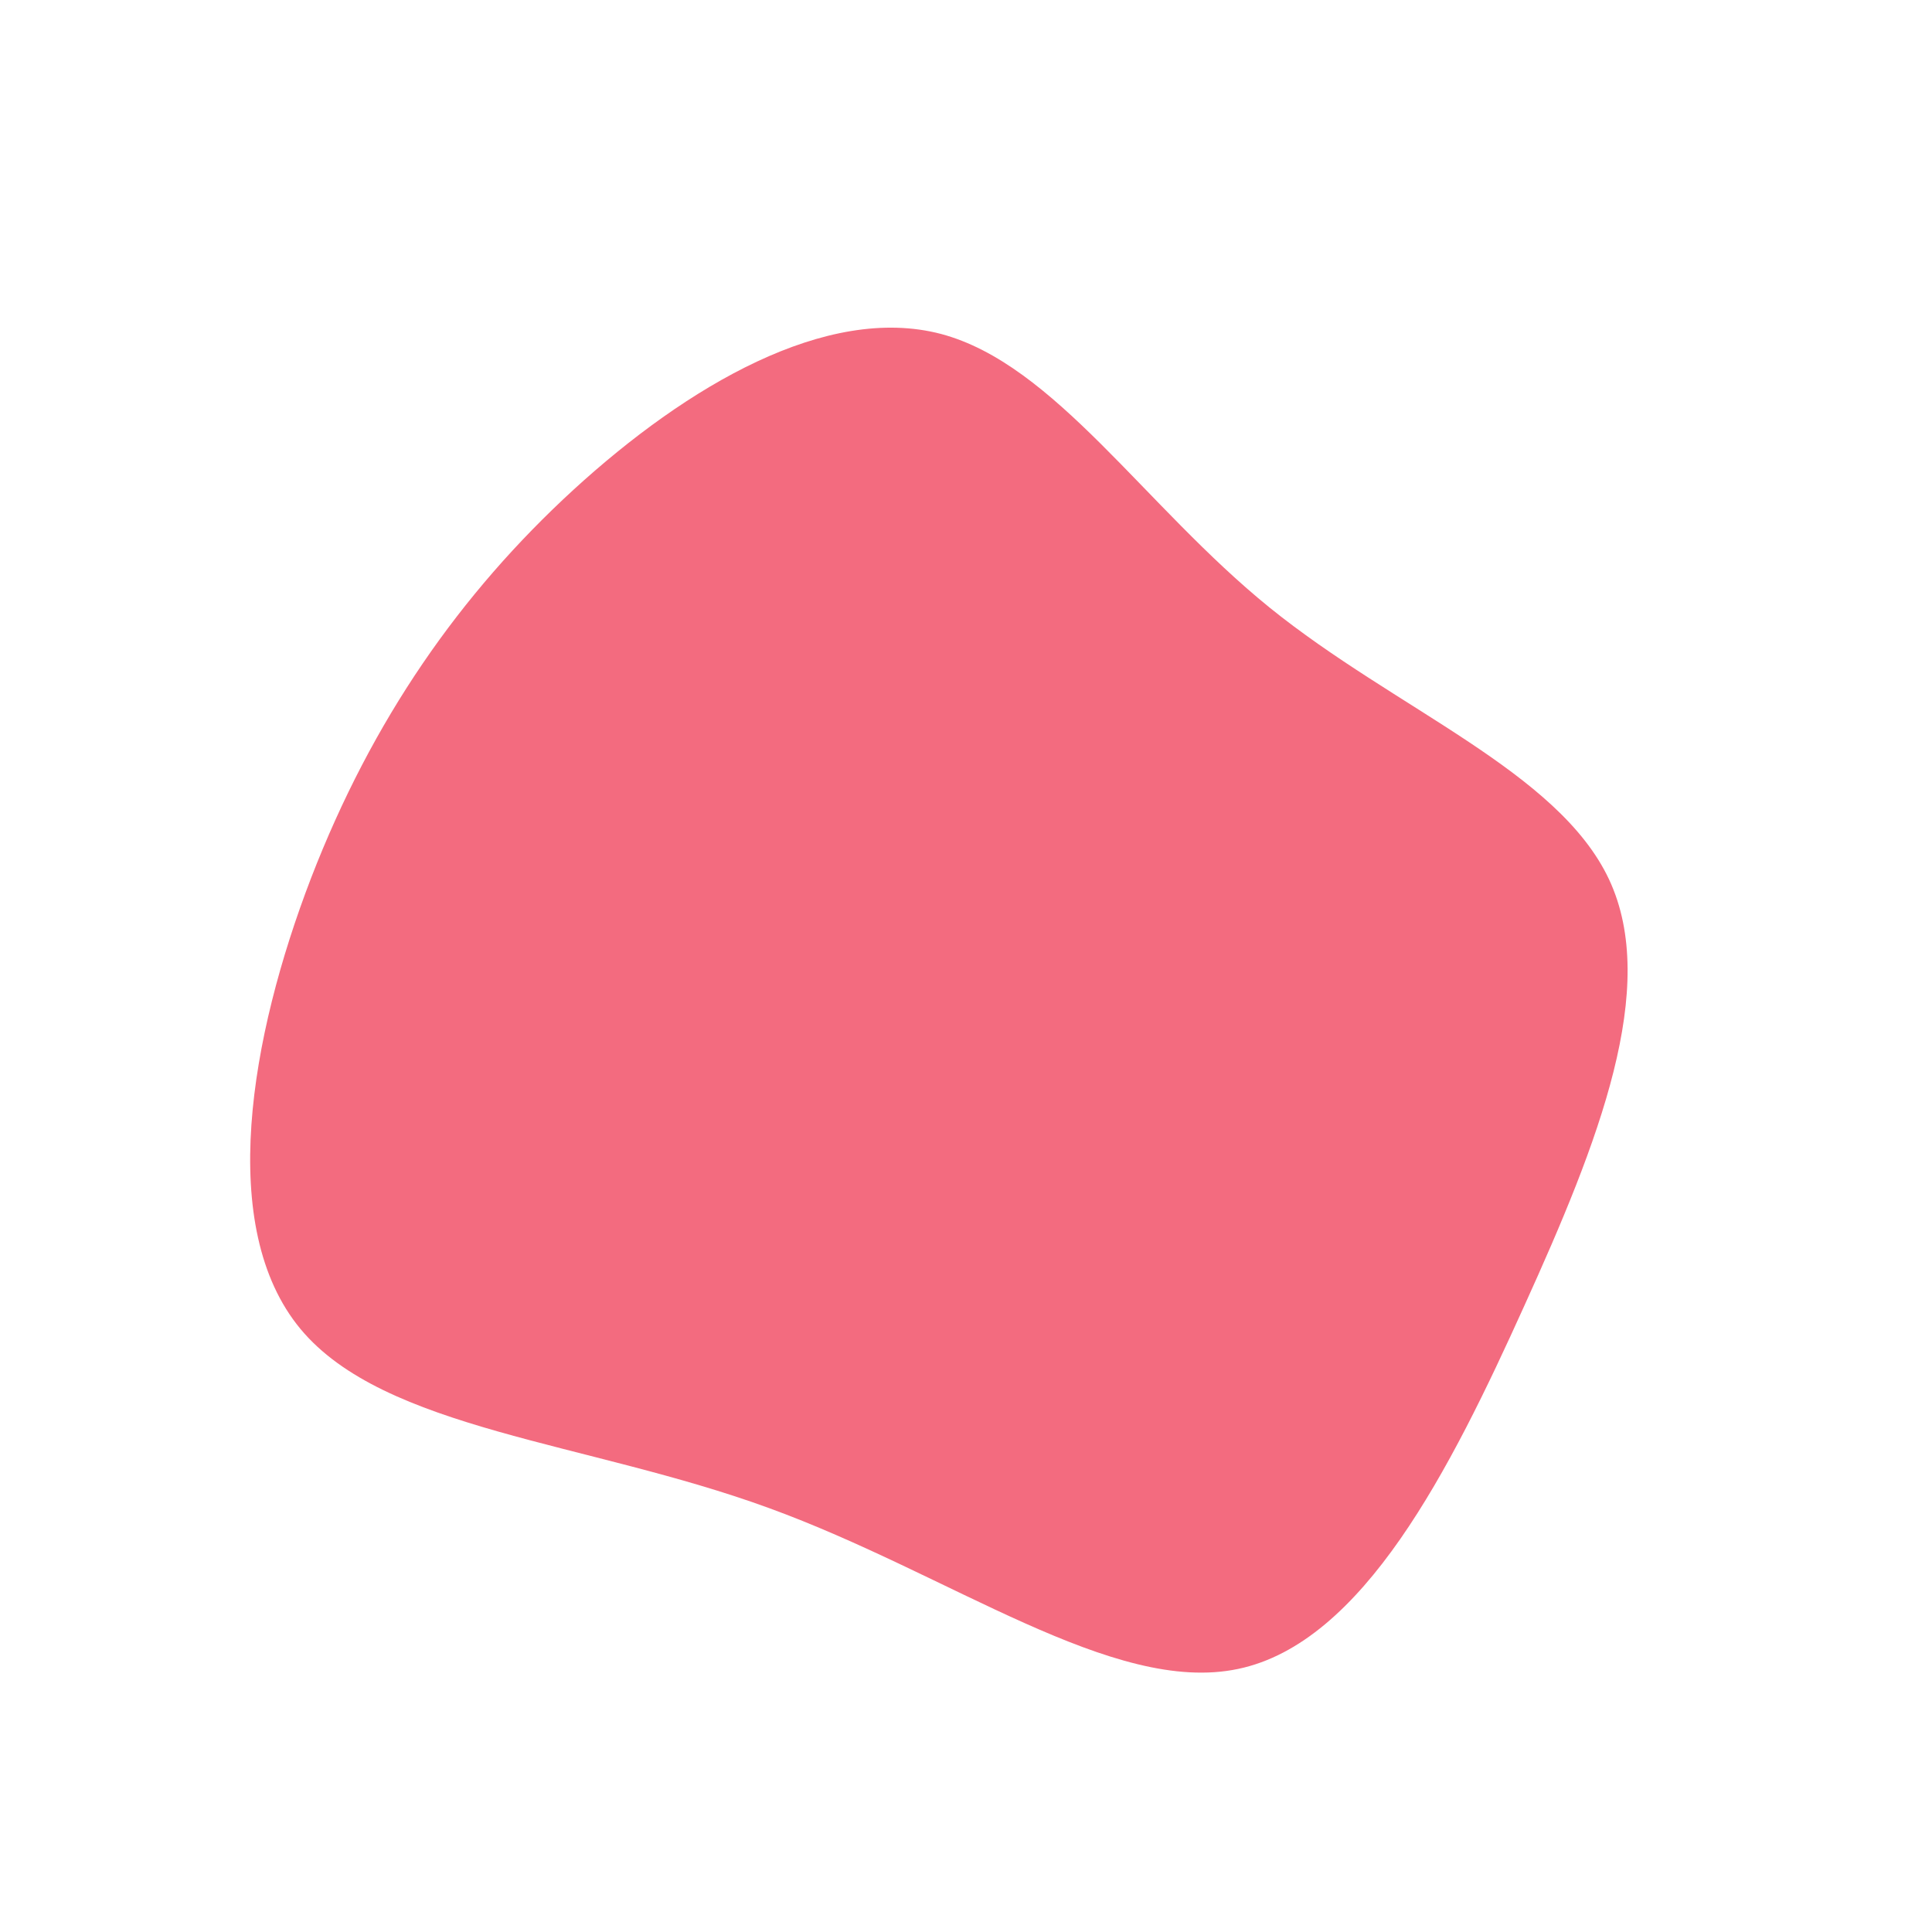
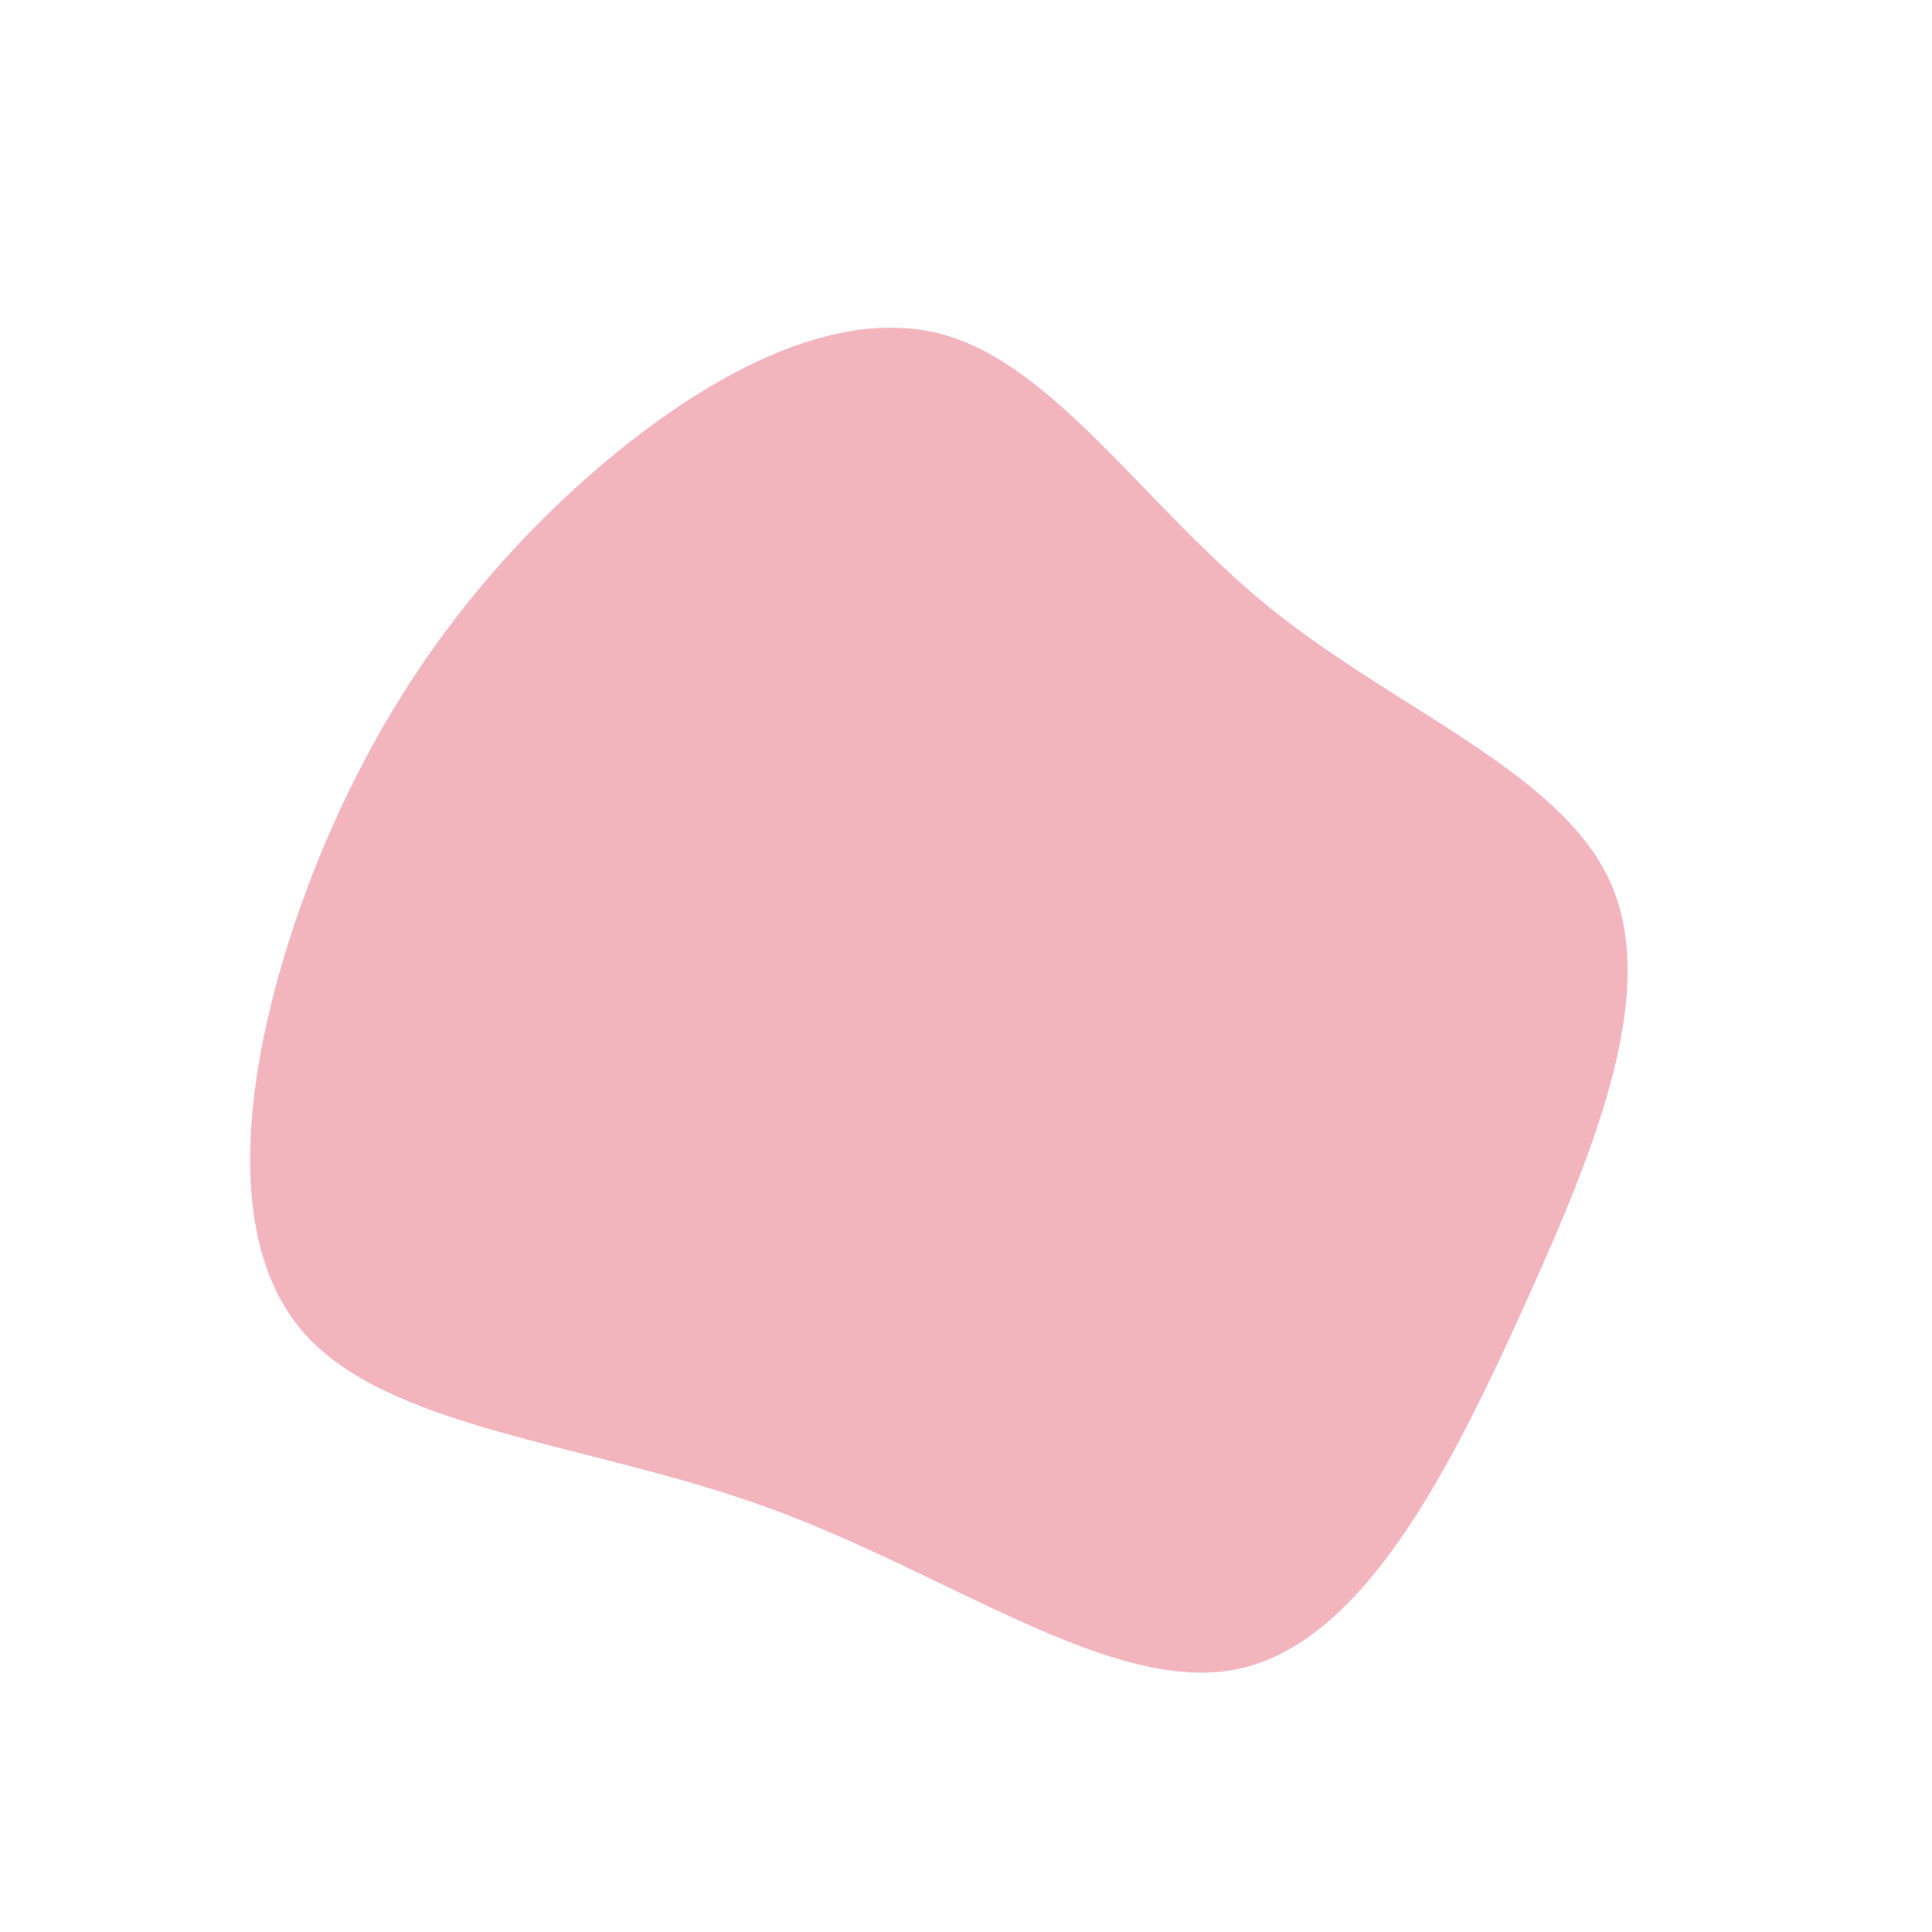
<svg xmlns="http://www.w3.org/2000/svg" width="600" height="600" viewBox="0 0 600 600">
  <g transform="translate(300,300)">
-     <path d="M94.3,-111.3C133.4,-79.7,183.9,-60.5,199.7,-26.9C215.4,6.6,196.5,54.6,173.4,105.5C150.4,156.4,123.3,210.2,84.5,218.3C45.7,226.5,-4.7,188.9,-61.3,168.3C-117.8,147.7,-180.6,144.1,-206.7,112.7C-232.8,81.2,-222.3,21.9,-203.4,-27.3C-184.4,-76.5,-157.1,-115.6,-121.9,-147.9C-86.6,-180.2,-43.3,-205.6,-7.8,-196.3C27.6,-186.9,55.3,-142.9,94.3,-111.3Z" fill="#f36b7f" />
+     <path d="M94.3,-111.3C133.4,-79.7,183.9,-60.5,199.7,-26.9C215.4,6.6,196.5,54.6,173.4,105.5C150.4,156.4,123.3,210.2,84.5,218.3C45.7,226.5,-4.7,188.9,-61.3,168.3C-117.8,147.7,-180.6,144.1,-206.7,112.7C-232.8,81.2,-222.3,21.9,-203.4,-27.3C-184.4,-76.5,-157.1,-115.6,-121.9,-147.9C-86.6,-180.2,-43.3,-205.6,-7.8,-196.3C27.6,-186.9,55.3,-142.9,94.3,-111.3Z" fill="#F2B4BD" />
  </g>
</svg>
